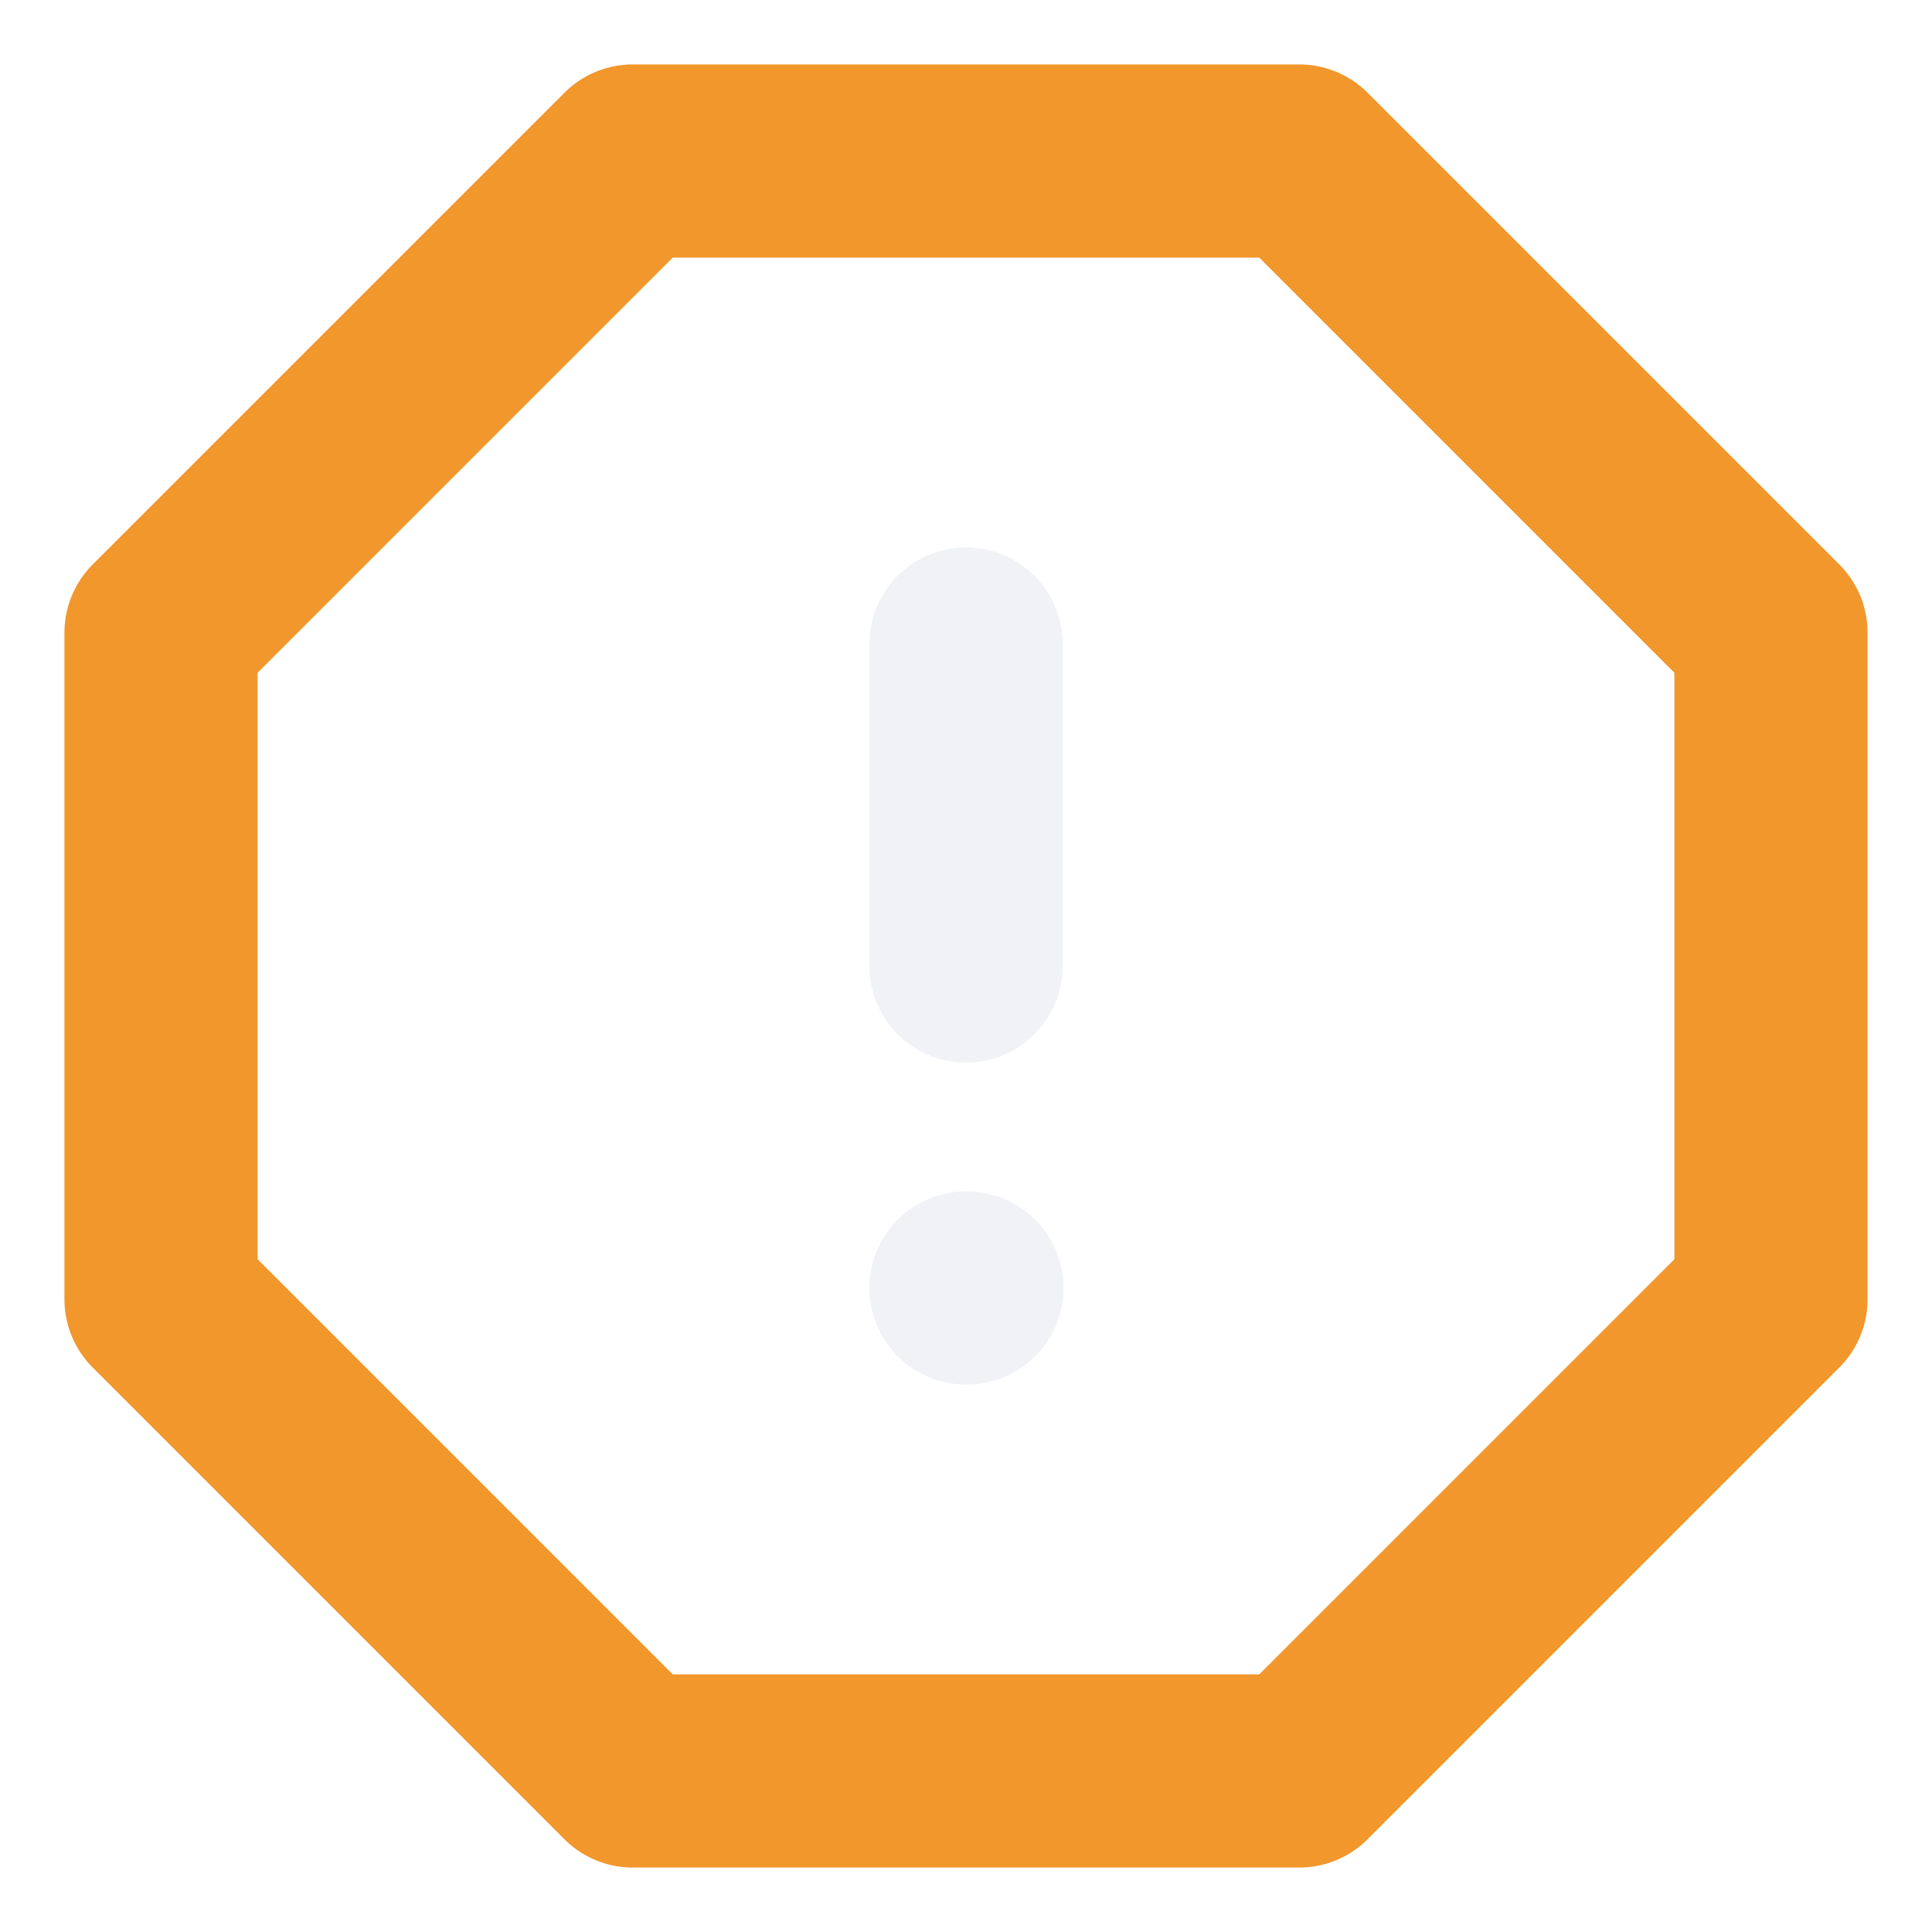
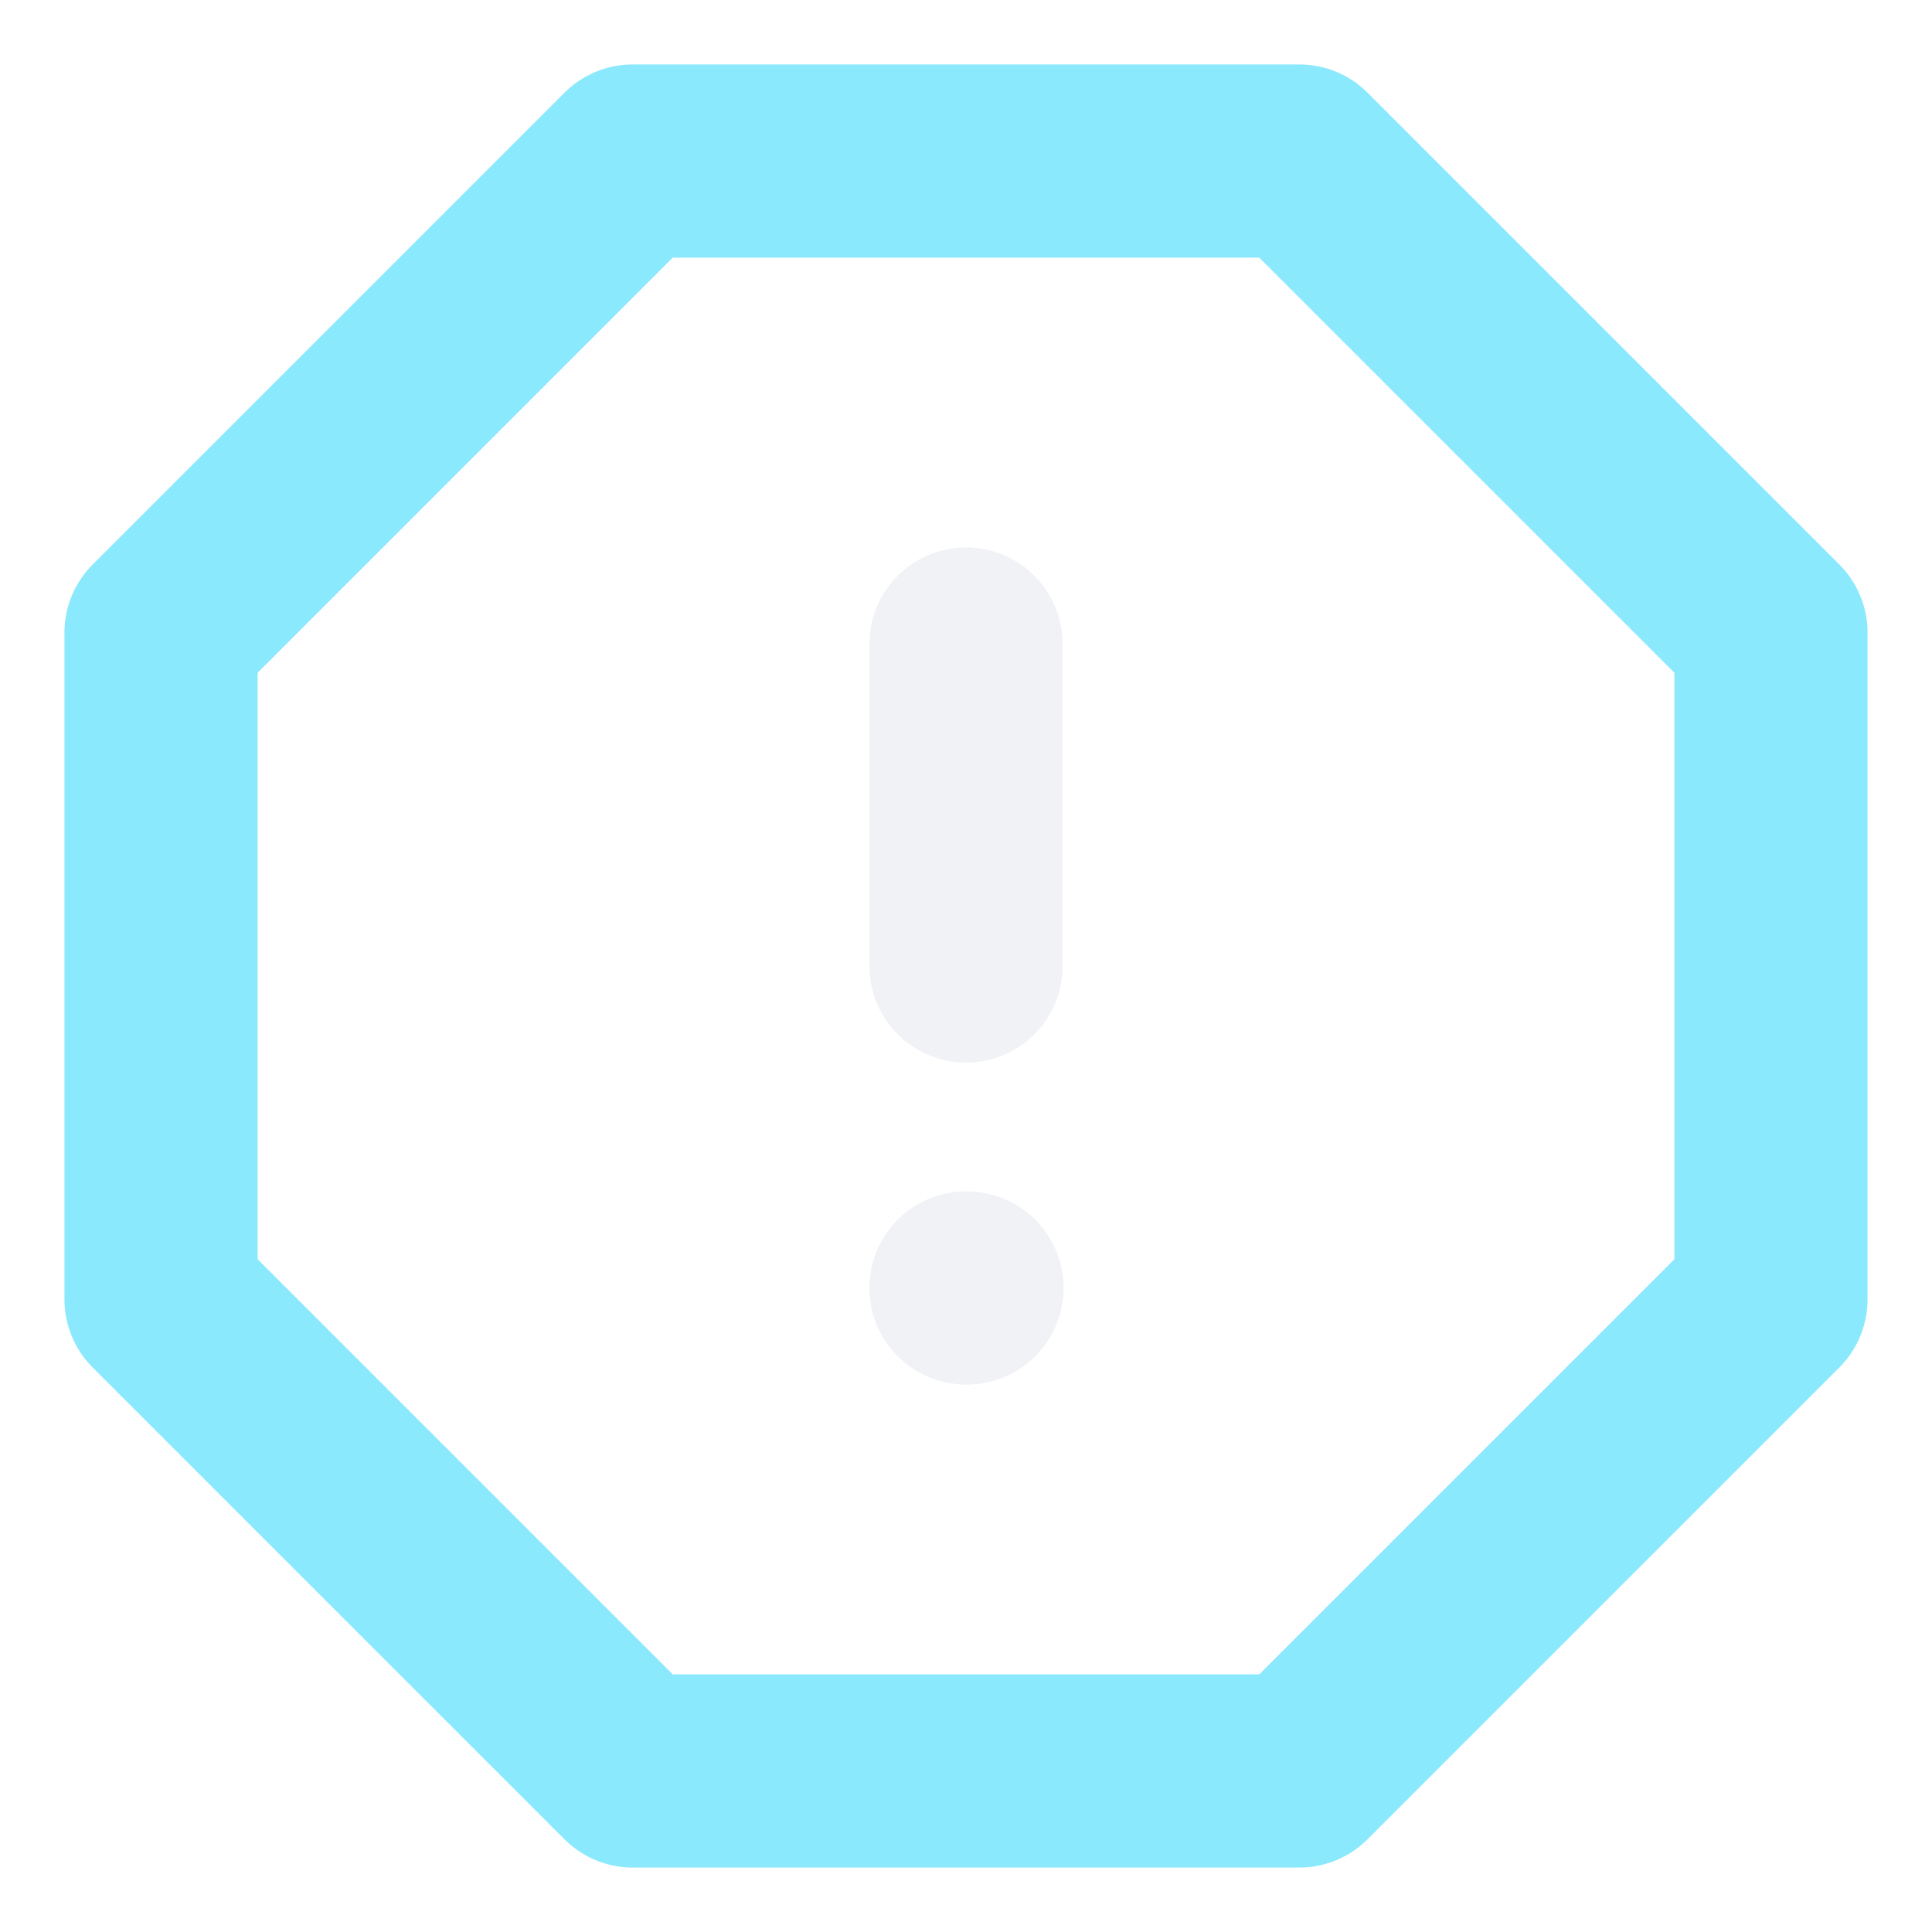
<svg xmlns="http://www.w3.org/2000/svg" width="20" height="20" viewBox="0 0 20 20" fill="none">
-   <path d="M6.55 1.667H13.45L18.333 6.55V13.45L13.45 18.333H6.55L1.667 13.45V6.55L6.55 1.667Z" stroke="#F1972C" stroke-width="2" stroke-linecap="round" stroke-linejoin="round" />
+   <path d="M6.55 1.667H13.45L18.333 6.55V13.45L13.45 18.333H6.55L1.667 13.45V6.55L6.55 1.667Z" stroke="#8be9fd" stroke-width="2" stroke-linecap="round" stroke-linejoin="round" />
  <path d="M10 6.667V10" stroke="#F0F2F5" stroke-width="2" stroke-linecap="round" stroke-linejoin="round" />
  <path d="M10 13.333H10.01" stroke="#F0F2F5" stroke-width="2" stroke-linecap="round" stroke-linejoin="round" />
</svg>
